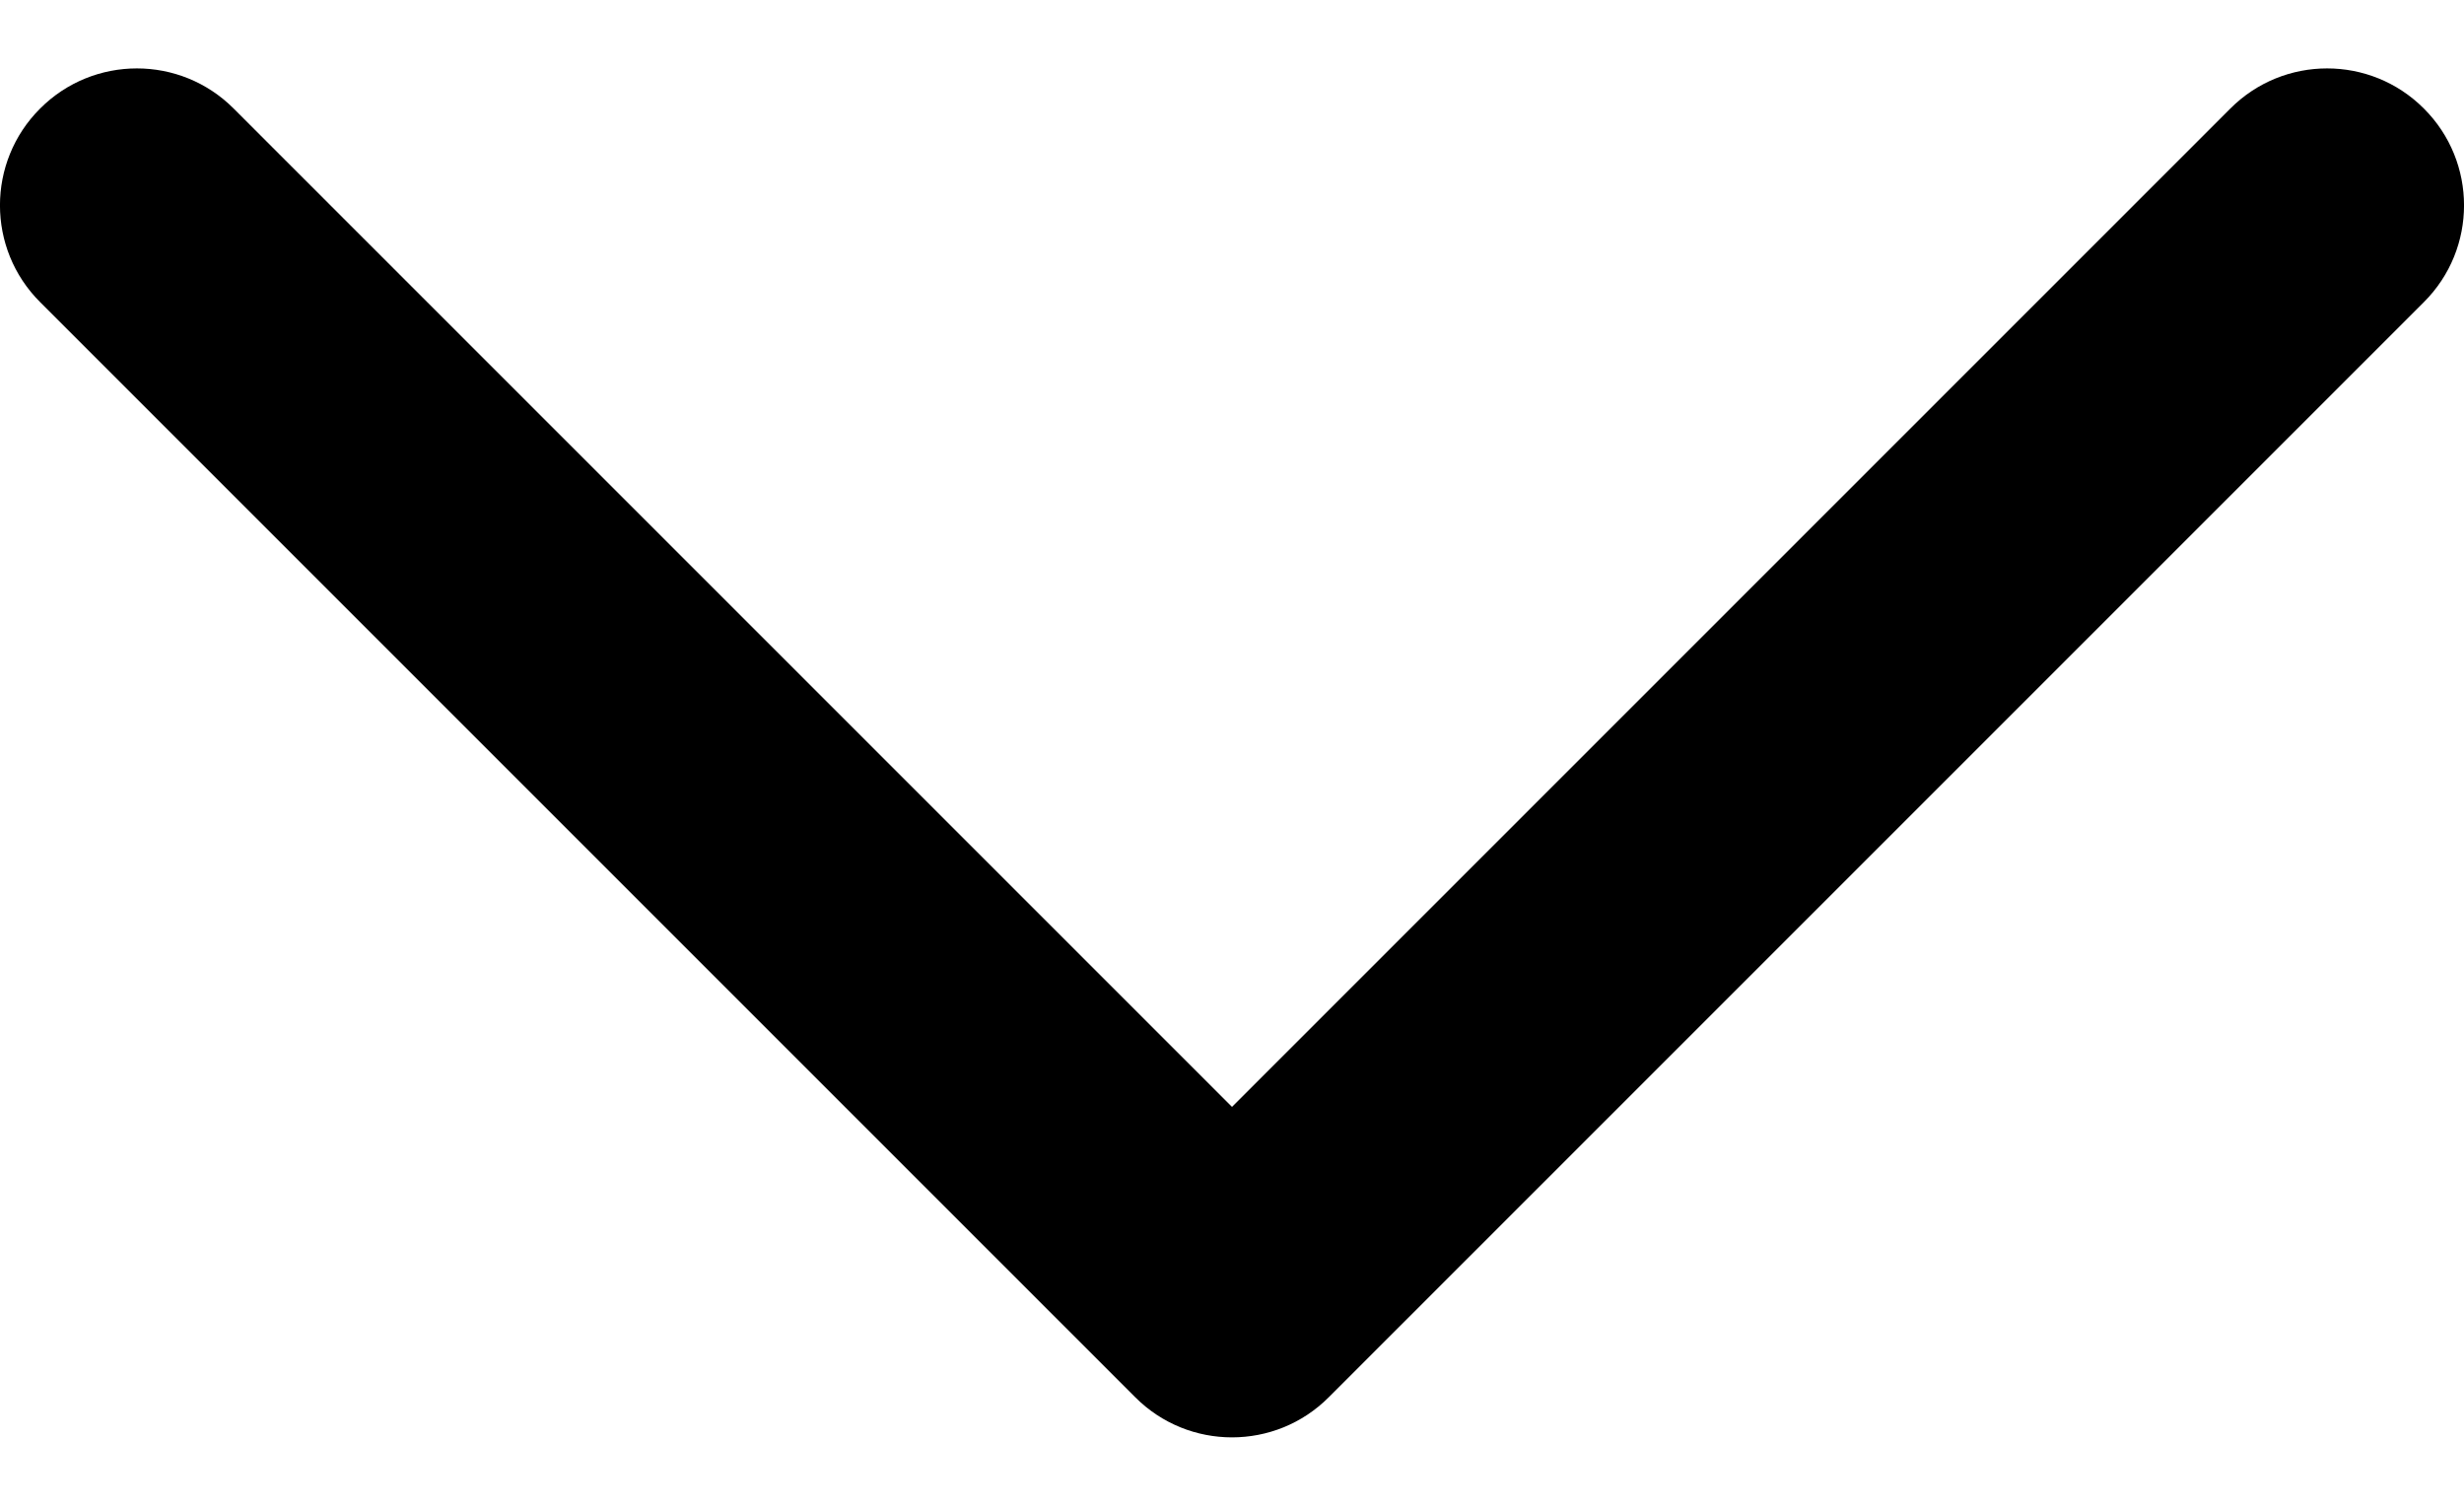
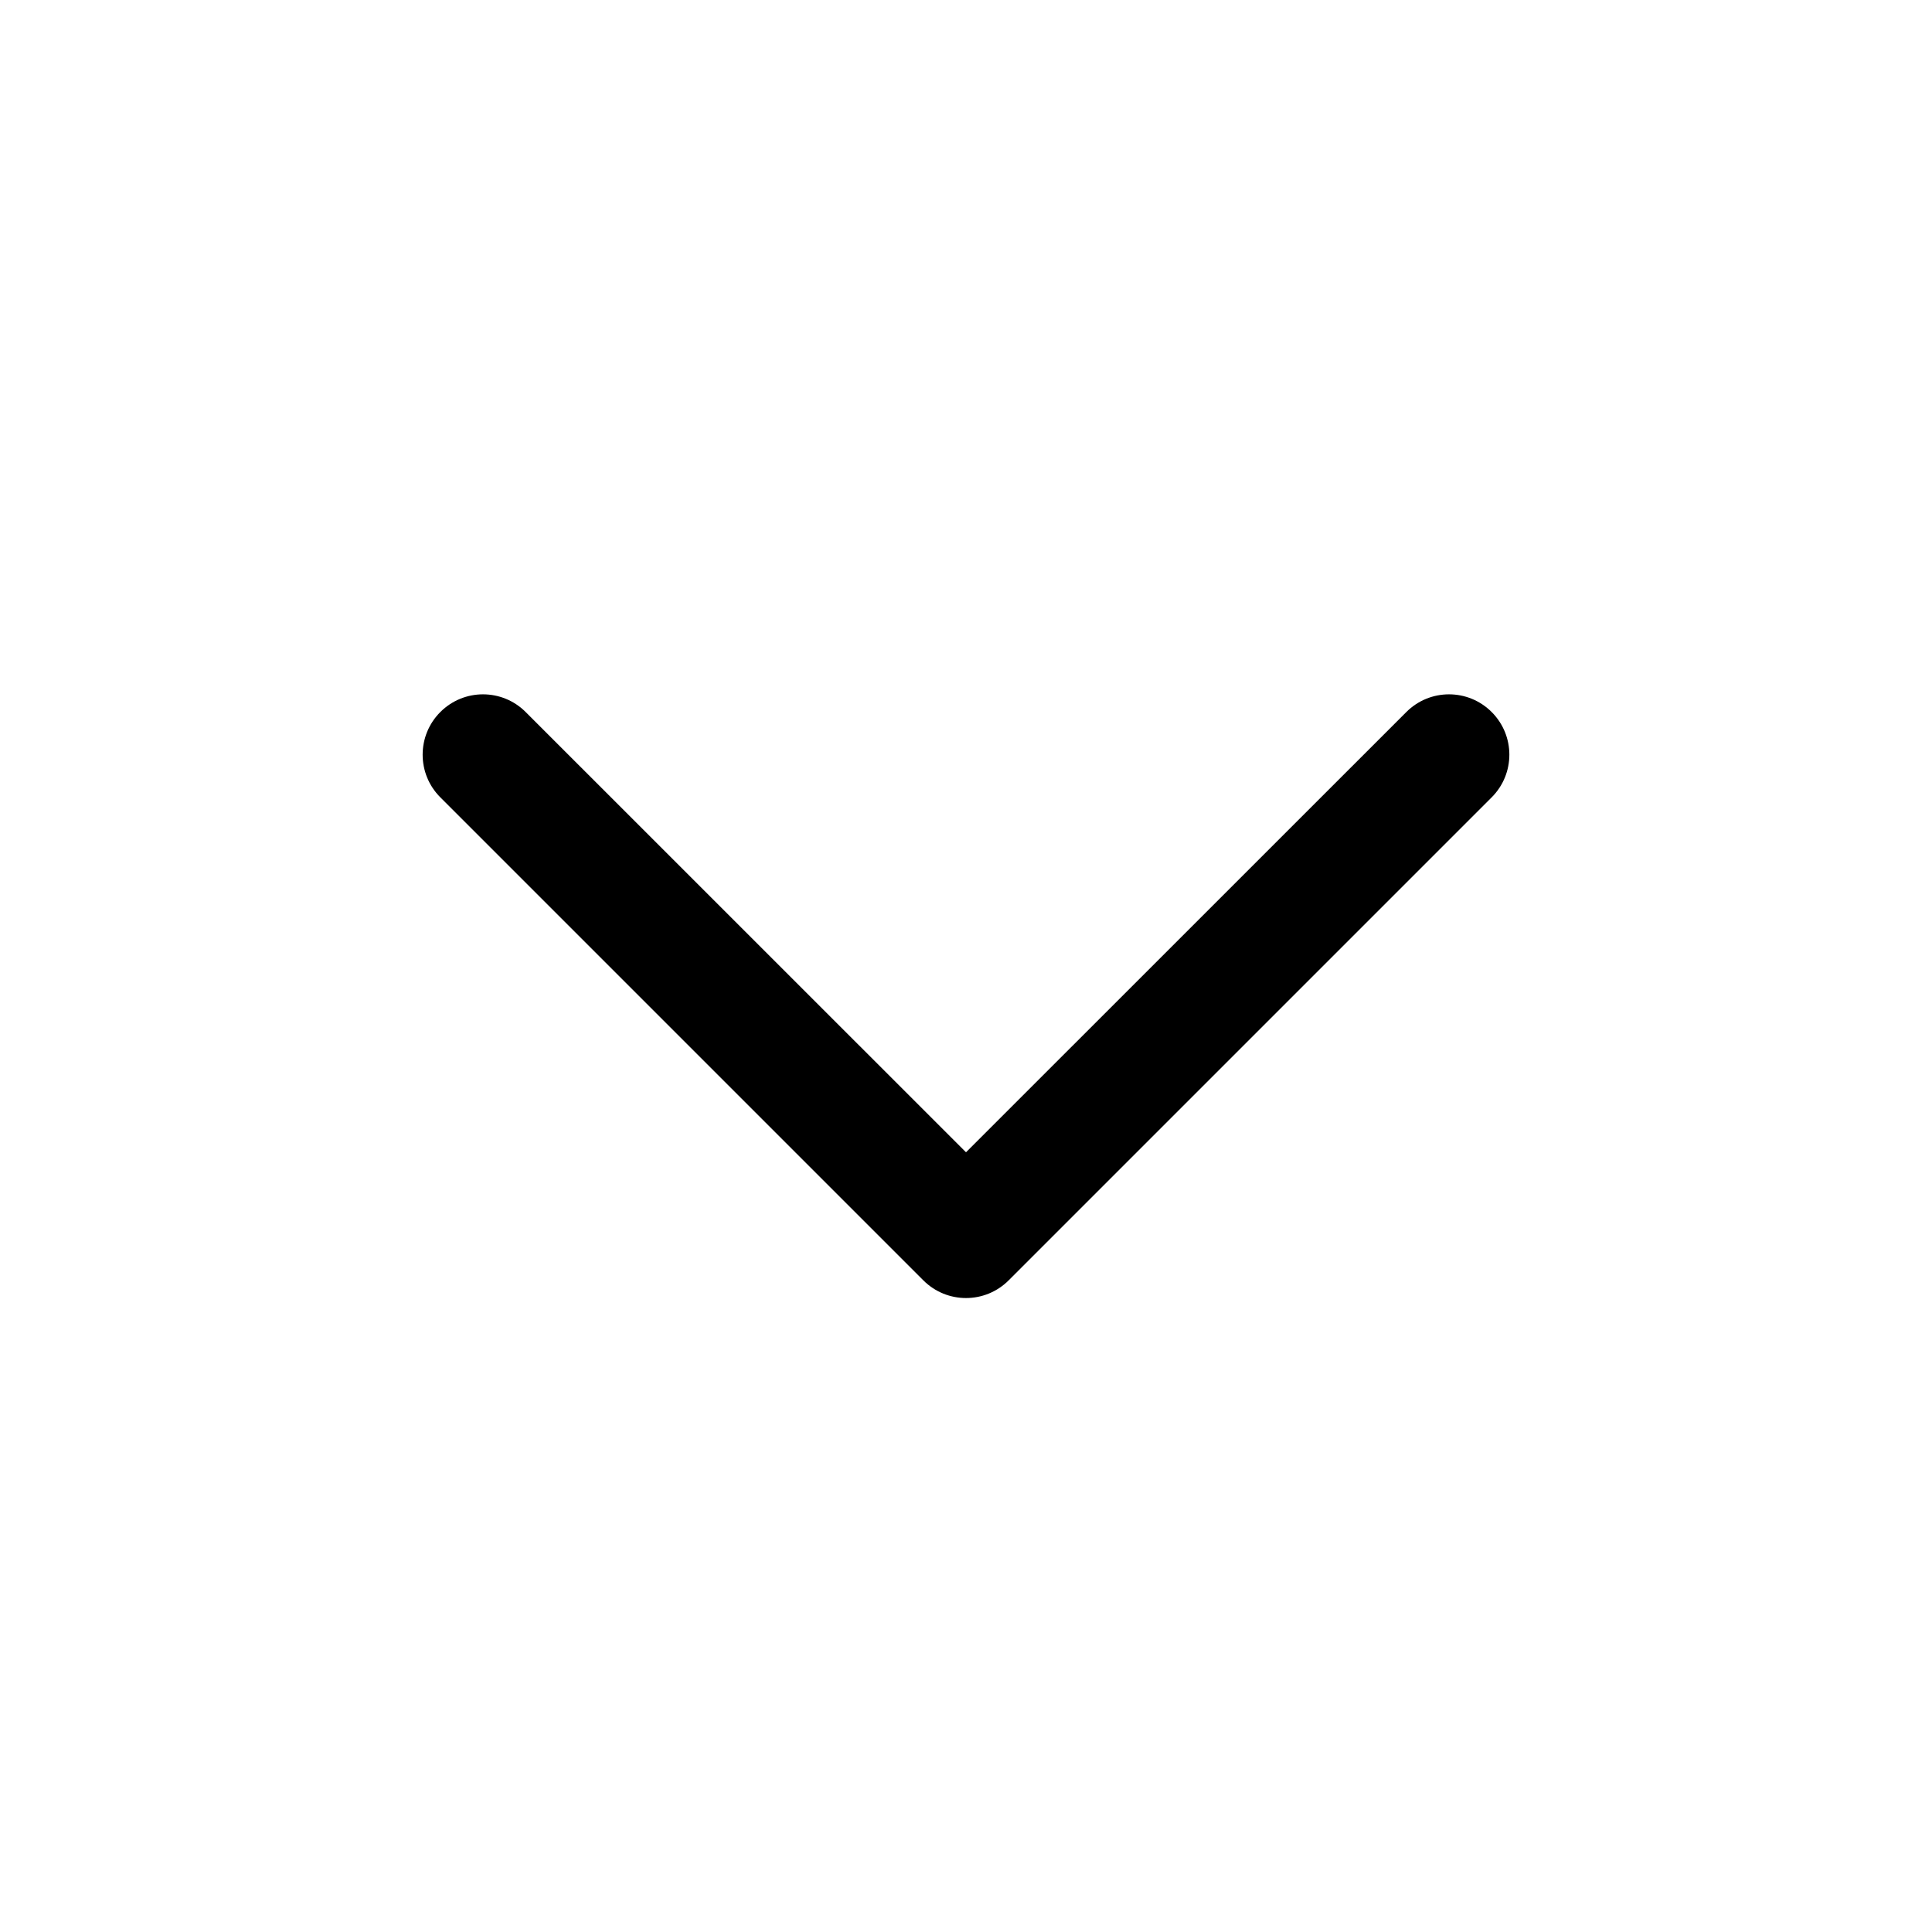
- <svg xmlns="http://www.w3.org/2000/svg" width="18" height="11" viewBox="0 0 18 11" fill="none">
-   <path fill-rule="evenodd" clip-rule="evenodd" d="M0.293 0.793C0.683 0.402 1.317 0.402 1.707 0.793L9 8.086L16.293 0.793C16.683 0.402 17.317 0.402 17.707 0.793C18.098 1.183 18.098 1.817 17.707 2.207L9.707 10.207C9.317 10.598 8.683 10.598 8.293 10.207L0.293 2.207C-0.098 1.817 -0.098 1.183 0.293 0.793Z" fill="#000000" />
+ <svg xmlns="http://www.w3.org/2000/svg" width="24" height="24" viewBox="0 0 24 24" fill="none">
+   <path fill-rule="evenodd" clip-rule="evenodd" d="M5.47 8.845C5.763 8.552 6.237 8.552 6.53 8.845L12 14.314L17.47 8.845C17.763 8.552 18.237 8.552 18.53 8.845C18.823 9.138 18.823 9.612 18.53 9.905L12.53 15.905C12.237 16.198 11.763 16.198 11.47 15.905L5.47 9.905C5.177 9.612 5.177 9.138 5.47 8.845Z" fill="black" />
</svg>
